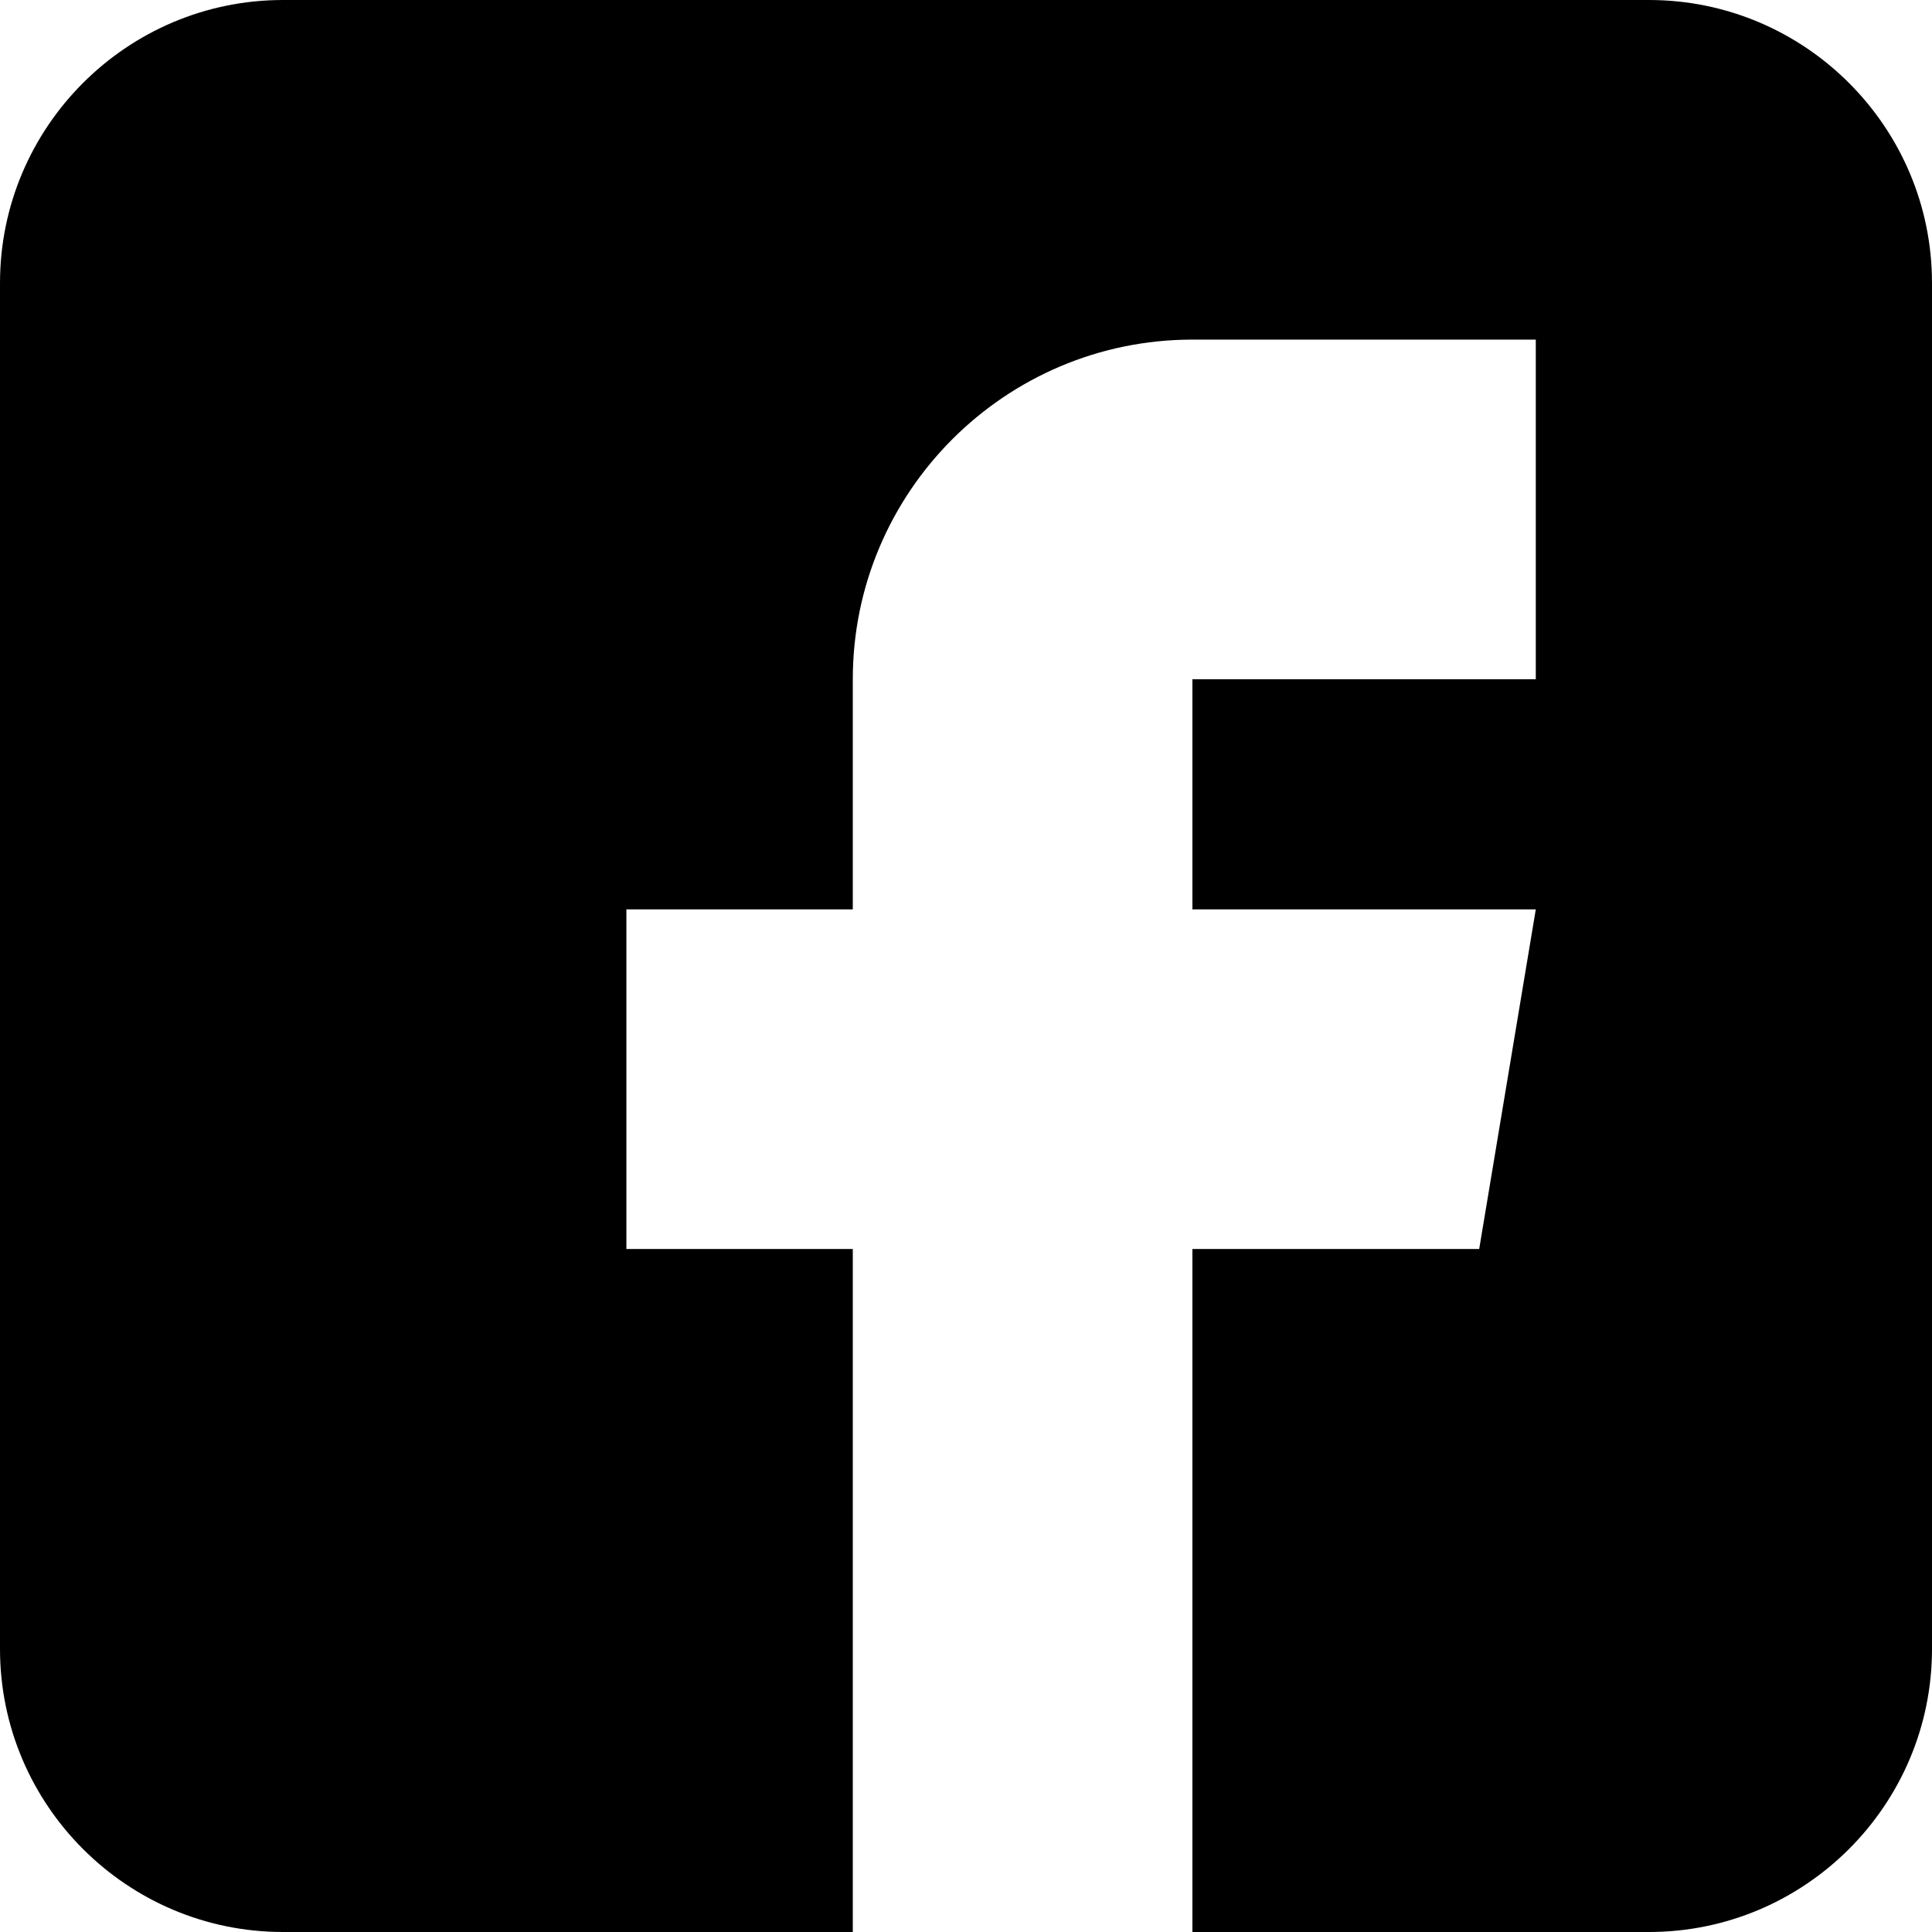
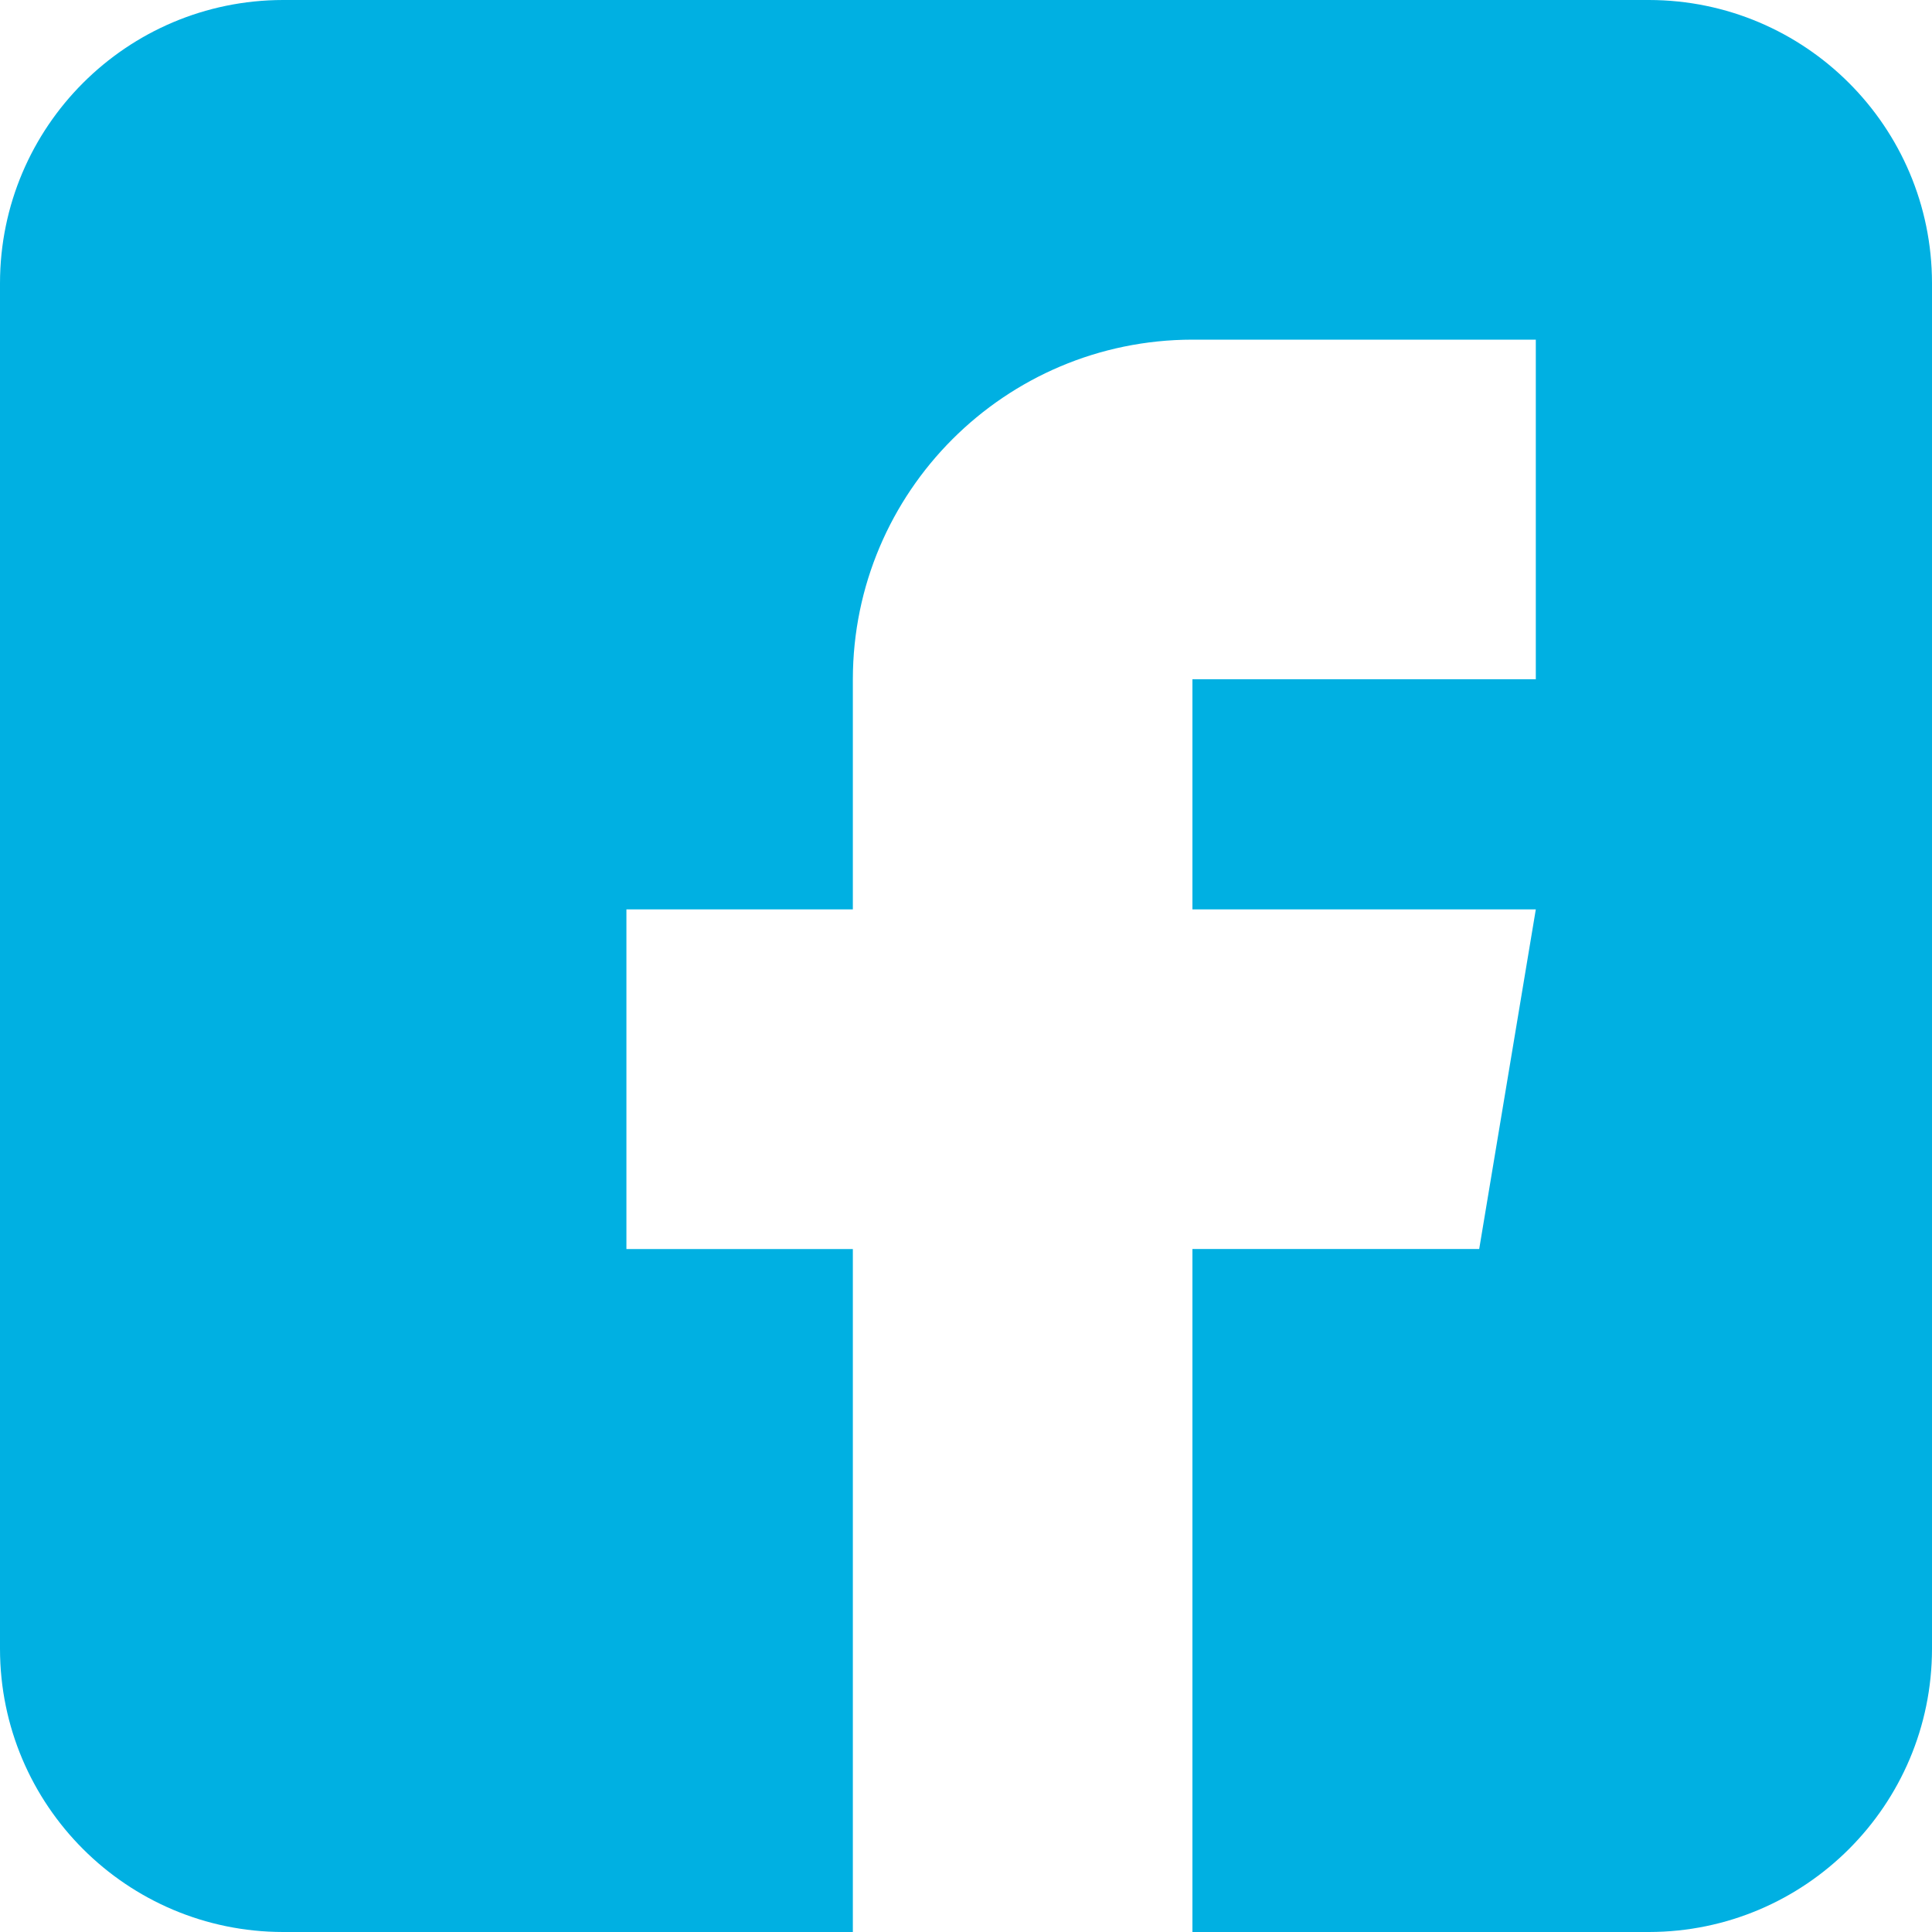
- <svg xmlns="http://www.w3.org/2000/svg" viewBox="0 0 512 512">
-   <path d="m437 0h-362c-41.352 0-75 33.648-75 75v362c0 41.352 33.648 75 75 75h151v-181h-60v-90h60v-61c0-49.629 40.371-90 90-90h91v90h-91v61h91l-15 90h-76v181h121c41.352 0 75-33.648 75-75v-362c0-41.352-33.648-75-75-75zm0 0" />
+ <svg xmlns="http://www.w3.org/2000/svg" width="30" height="30" viewBox="0 0 30 30">
+   <path d="M25.605,0H4.395A4.4,4.4,0,0,0,0,4.395V25.605A4.4,4.4,0,0,0,4.395,30h8.848V19.395H9.727V14.121h3.516V10.547a5.279,5.279,0,0,1,5.273-5.273h5.332v5.273H18.516v3.574h5.332l-.879,5.273H18.516V30h7.09A4.4,4.4,0,0,0,30,25.605V4.395A4.4,4.4,0,0,0,25.605,0Zm0,0" fill="#00b0e2" />
</svg>
